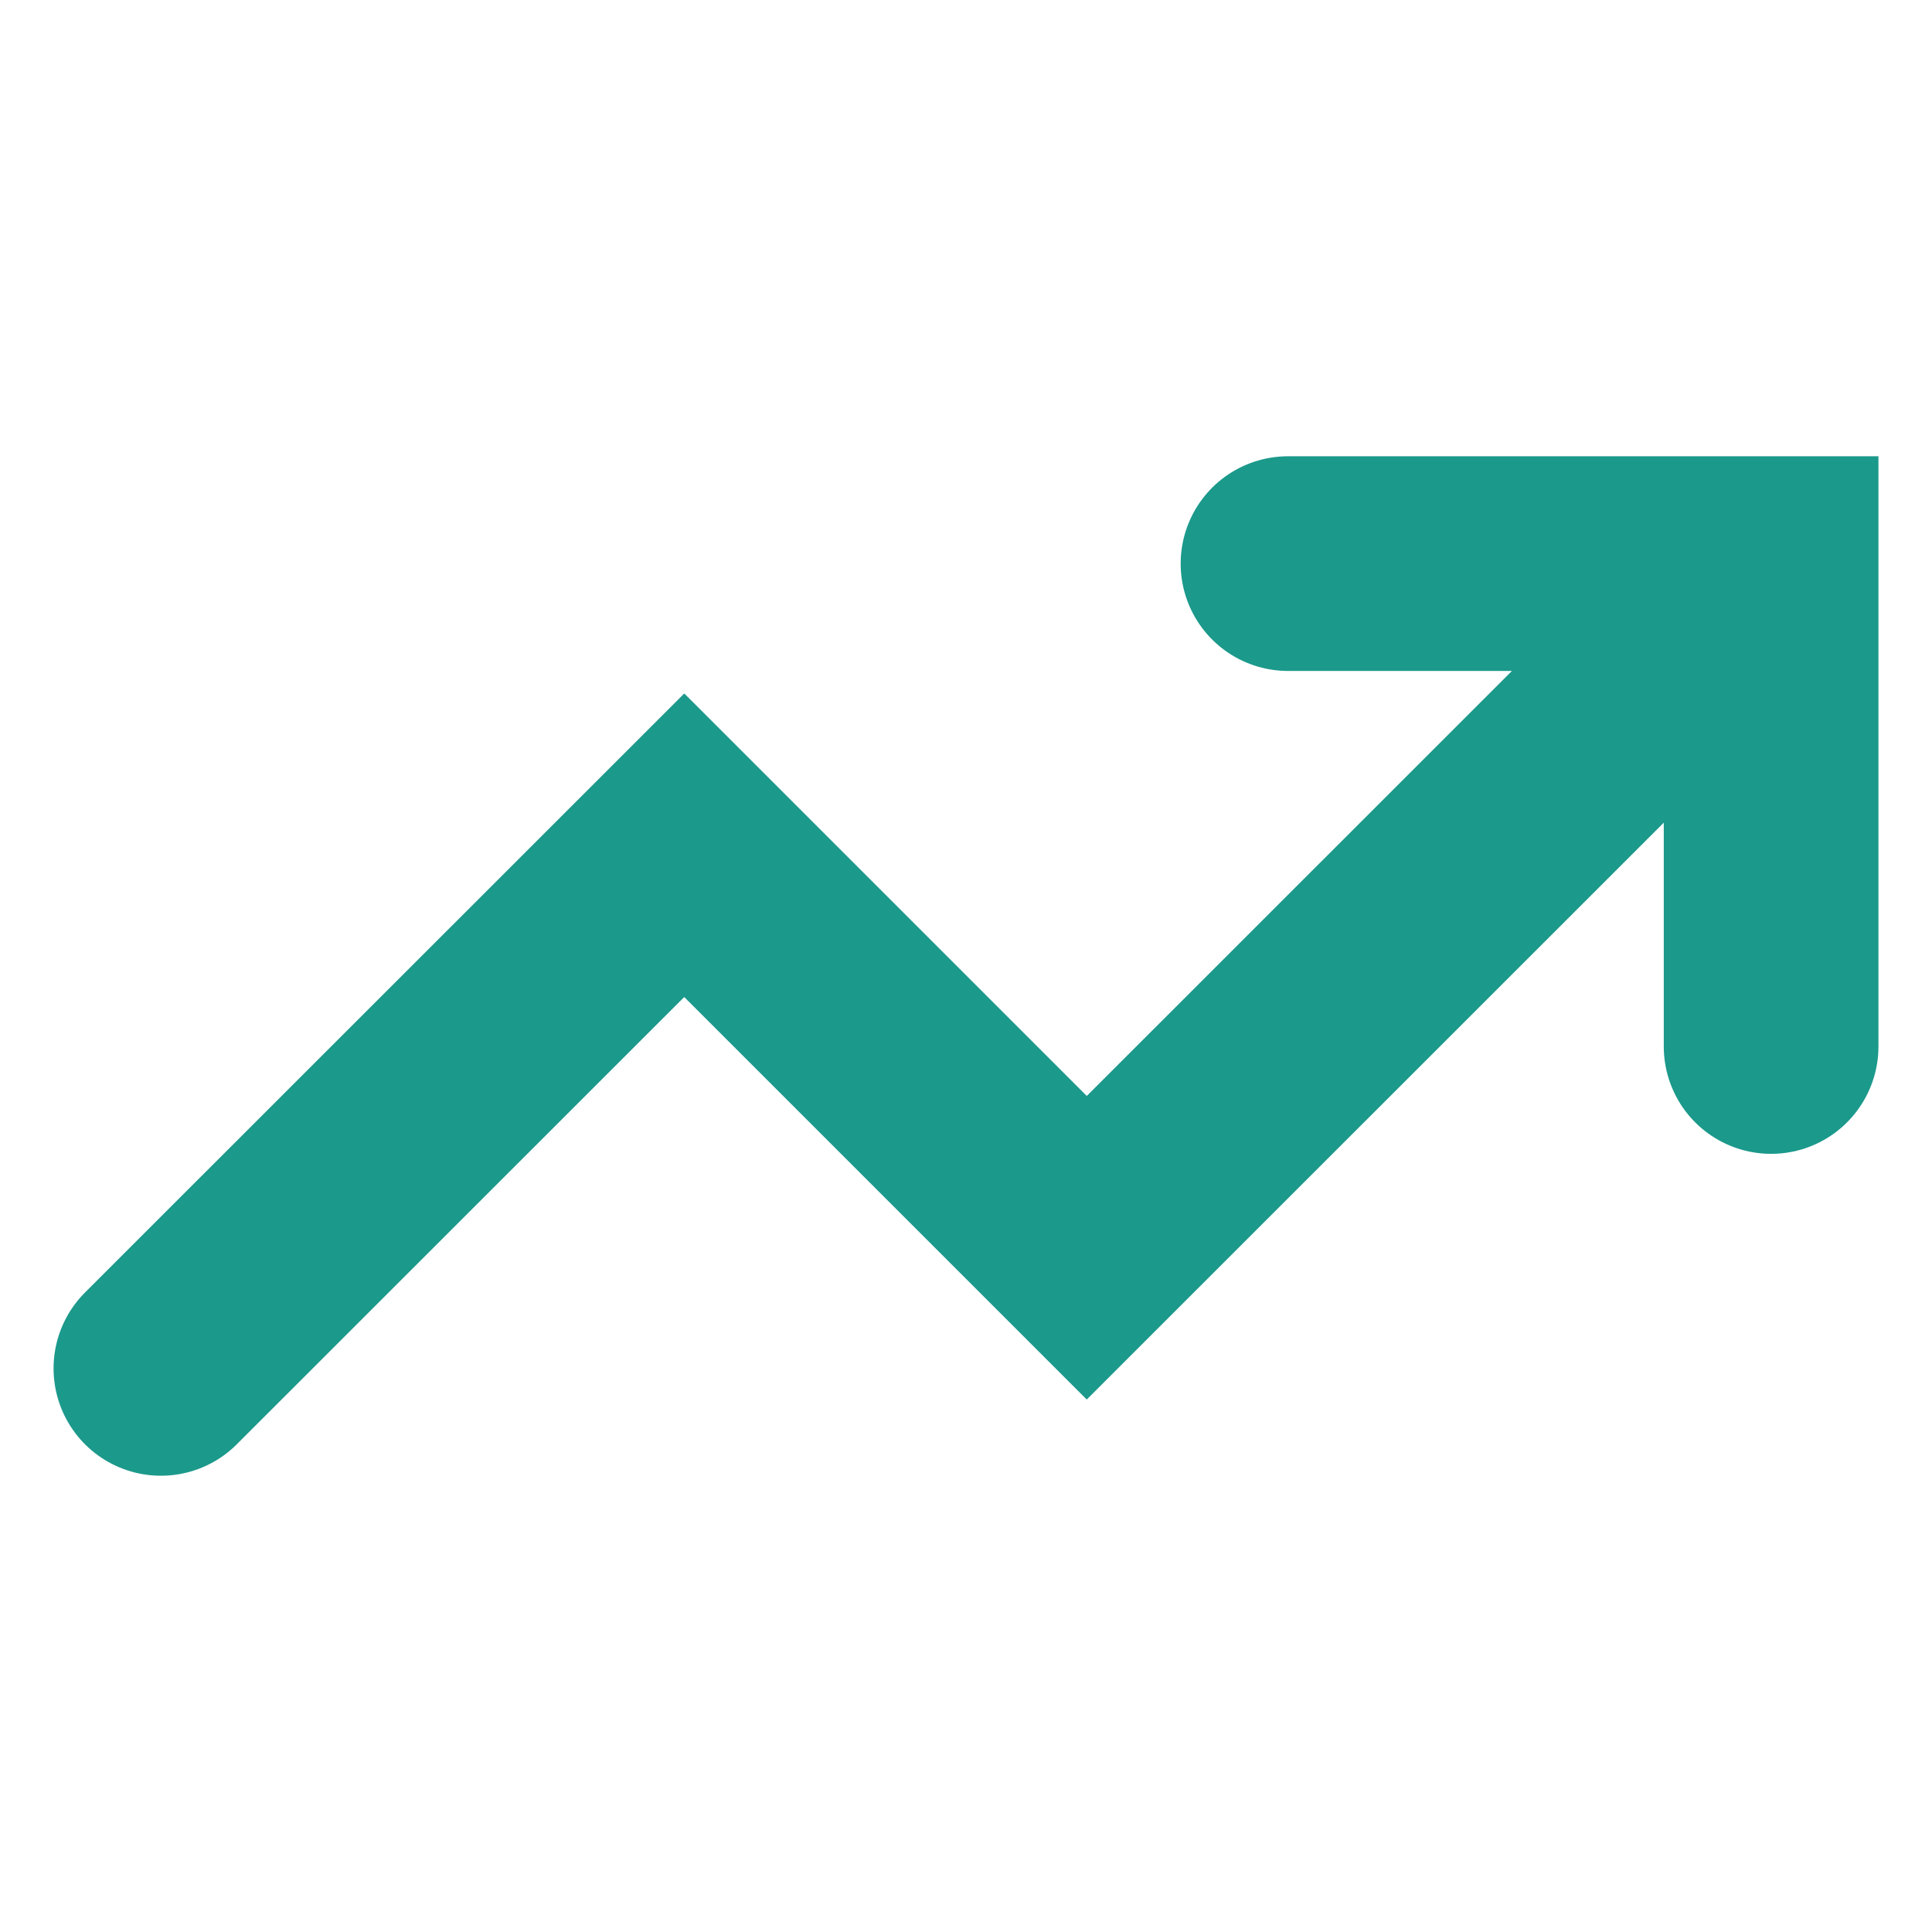
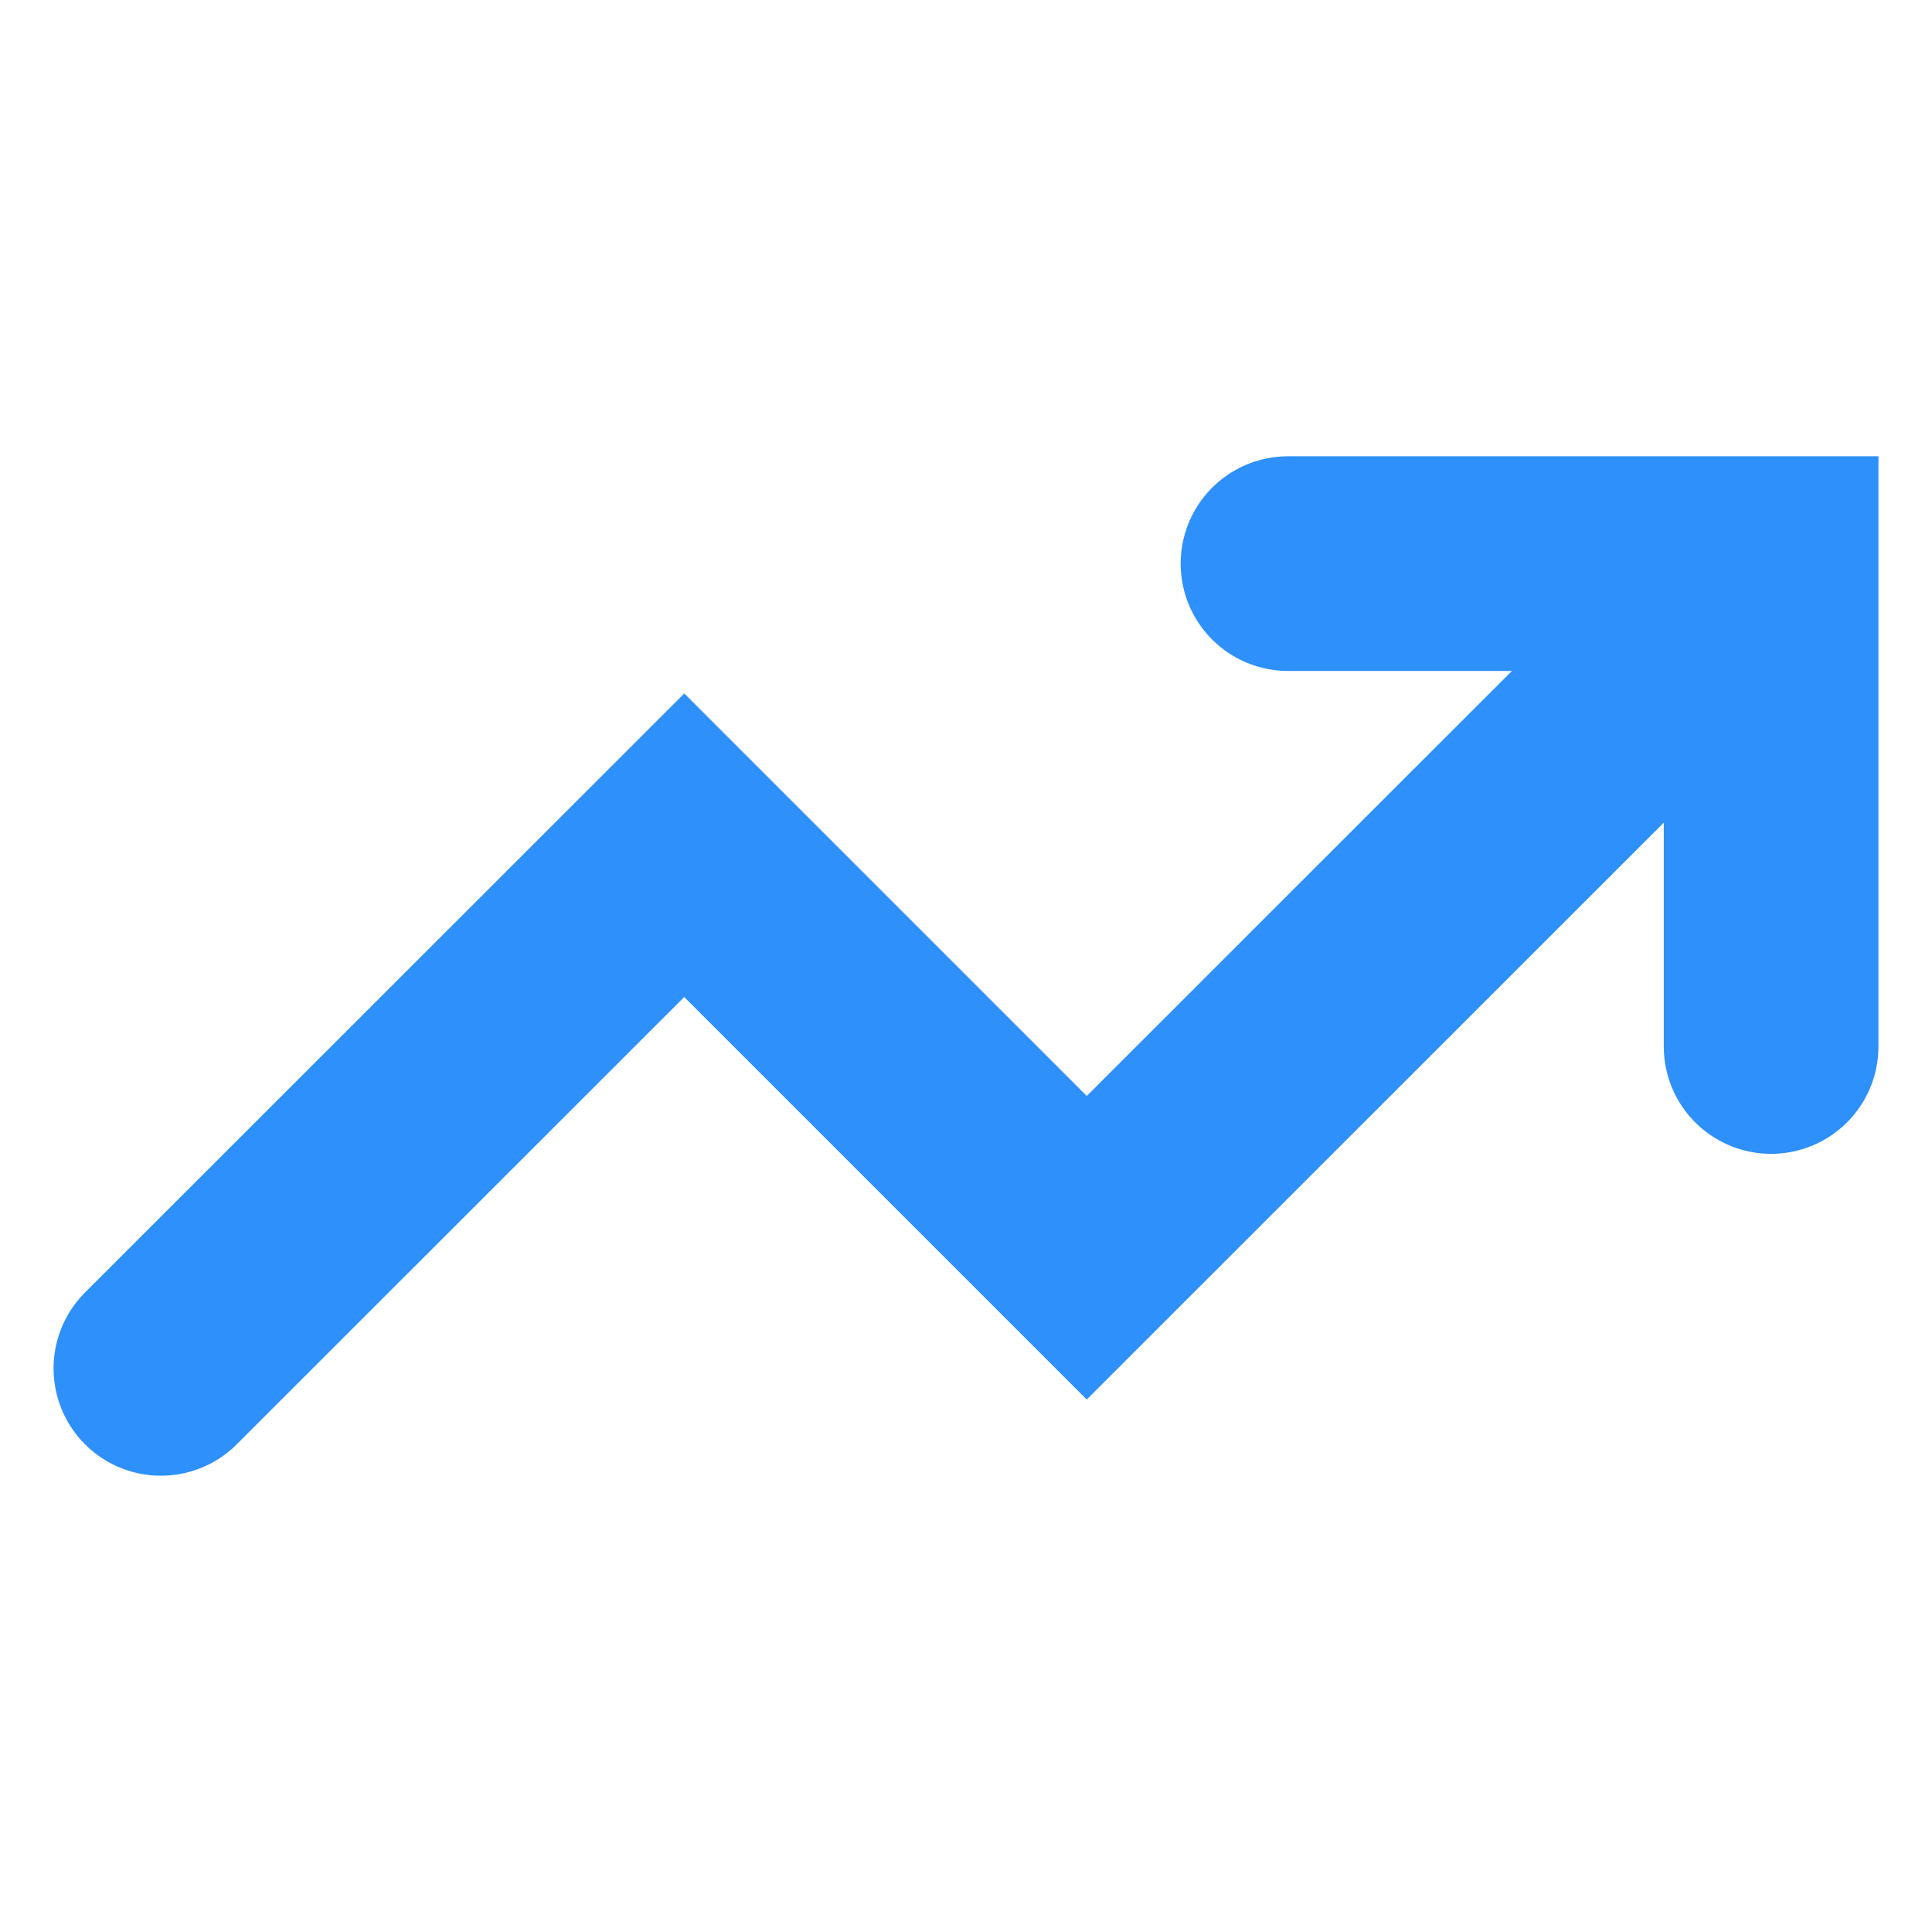
<svg xmlns="http://www.w3.org/2000/svg" preserveAspectRatio="none" overflow="visible" style="display: block;" width="18" height="18" viewBox="0 0 18 18" fill="none">
  <g id="trending-up">
-     <path id="Vector" d="M16.501 9.75V5.251H12M16.501 5.251L10.125 11.625L6.375 7.875L1.499 12.749" stroke="#1B998B" stroke-width="2" stroke-linecap="round" />
+     <path id="Vector" d="M16.501 9.75V5.251H12M16.501 5.251L10.125 11.625L6.375 7.875L1.499 12.749" stroke="#2E90FA" stroke-width="2" stroke-linecap="round" />
  </g>
</svg>
